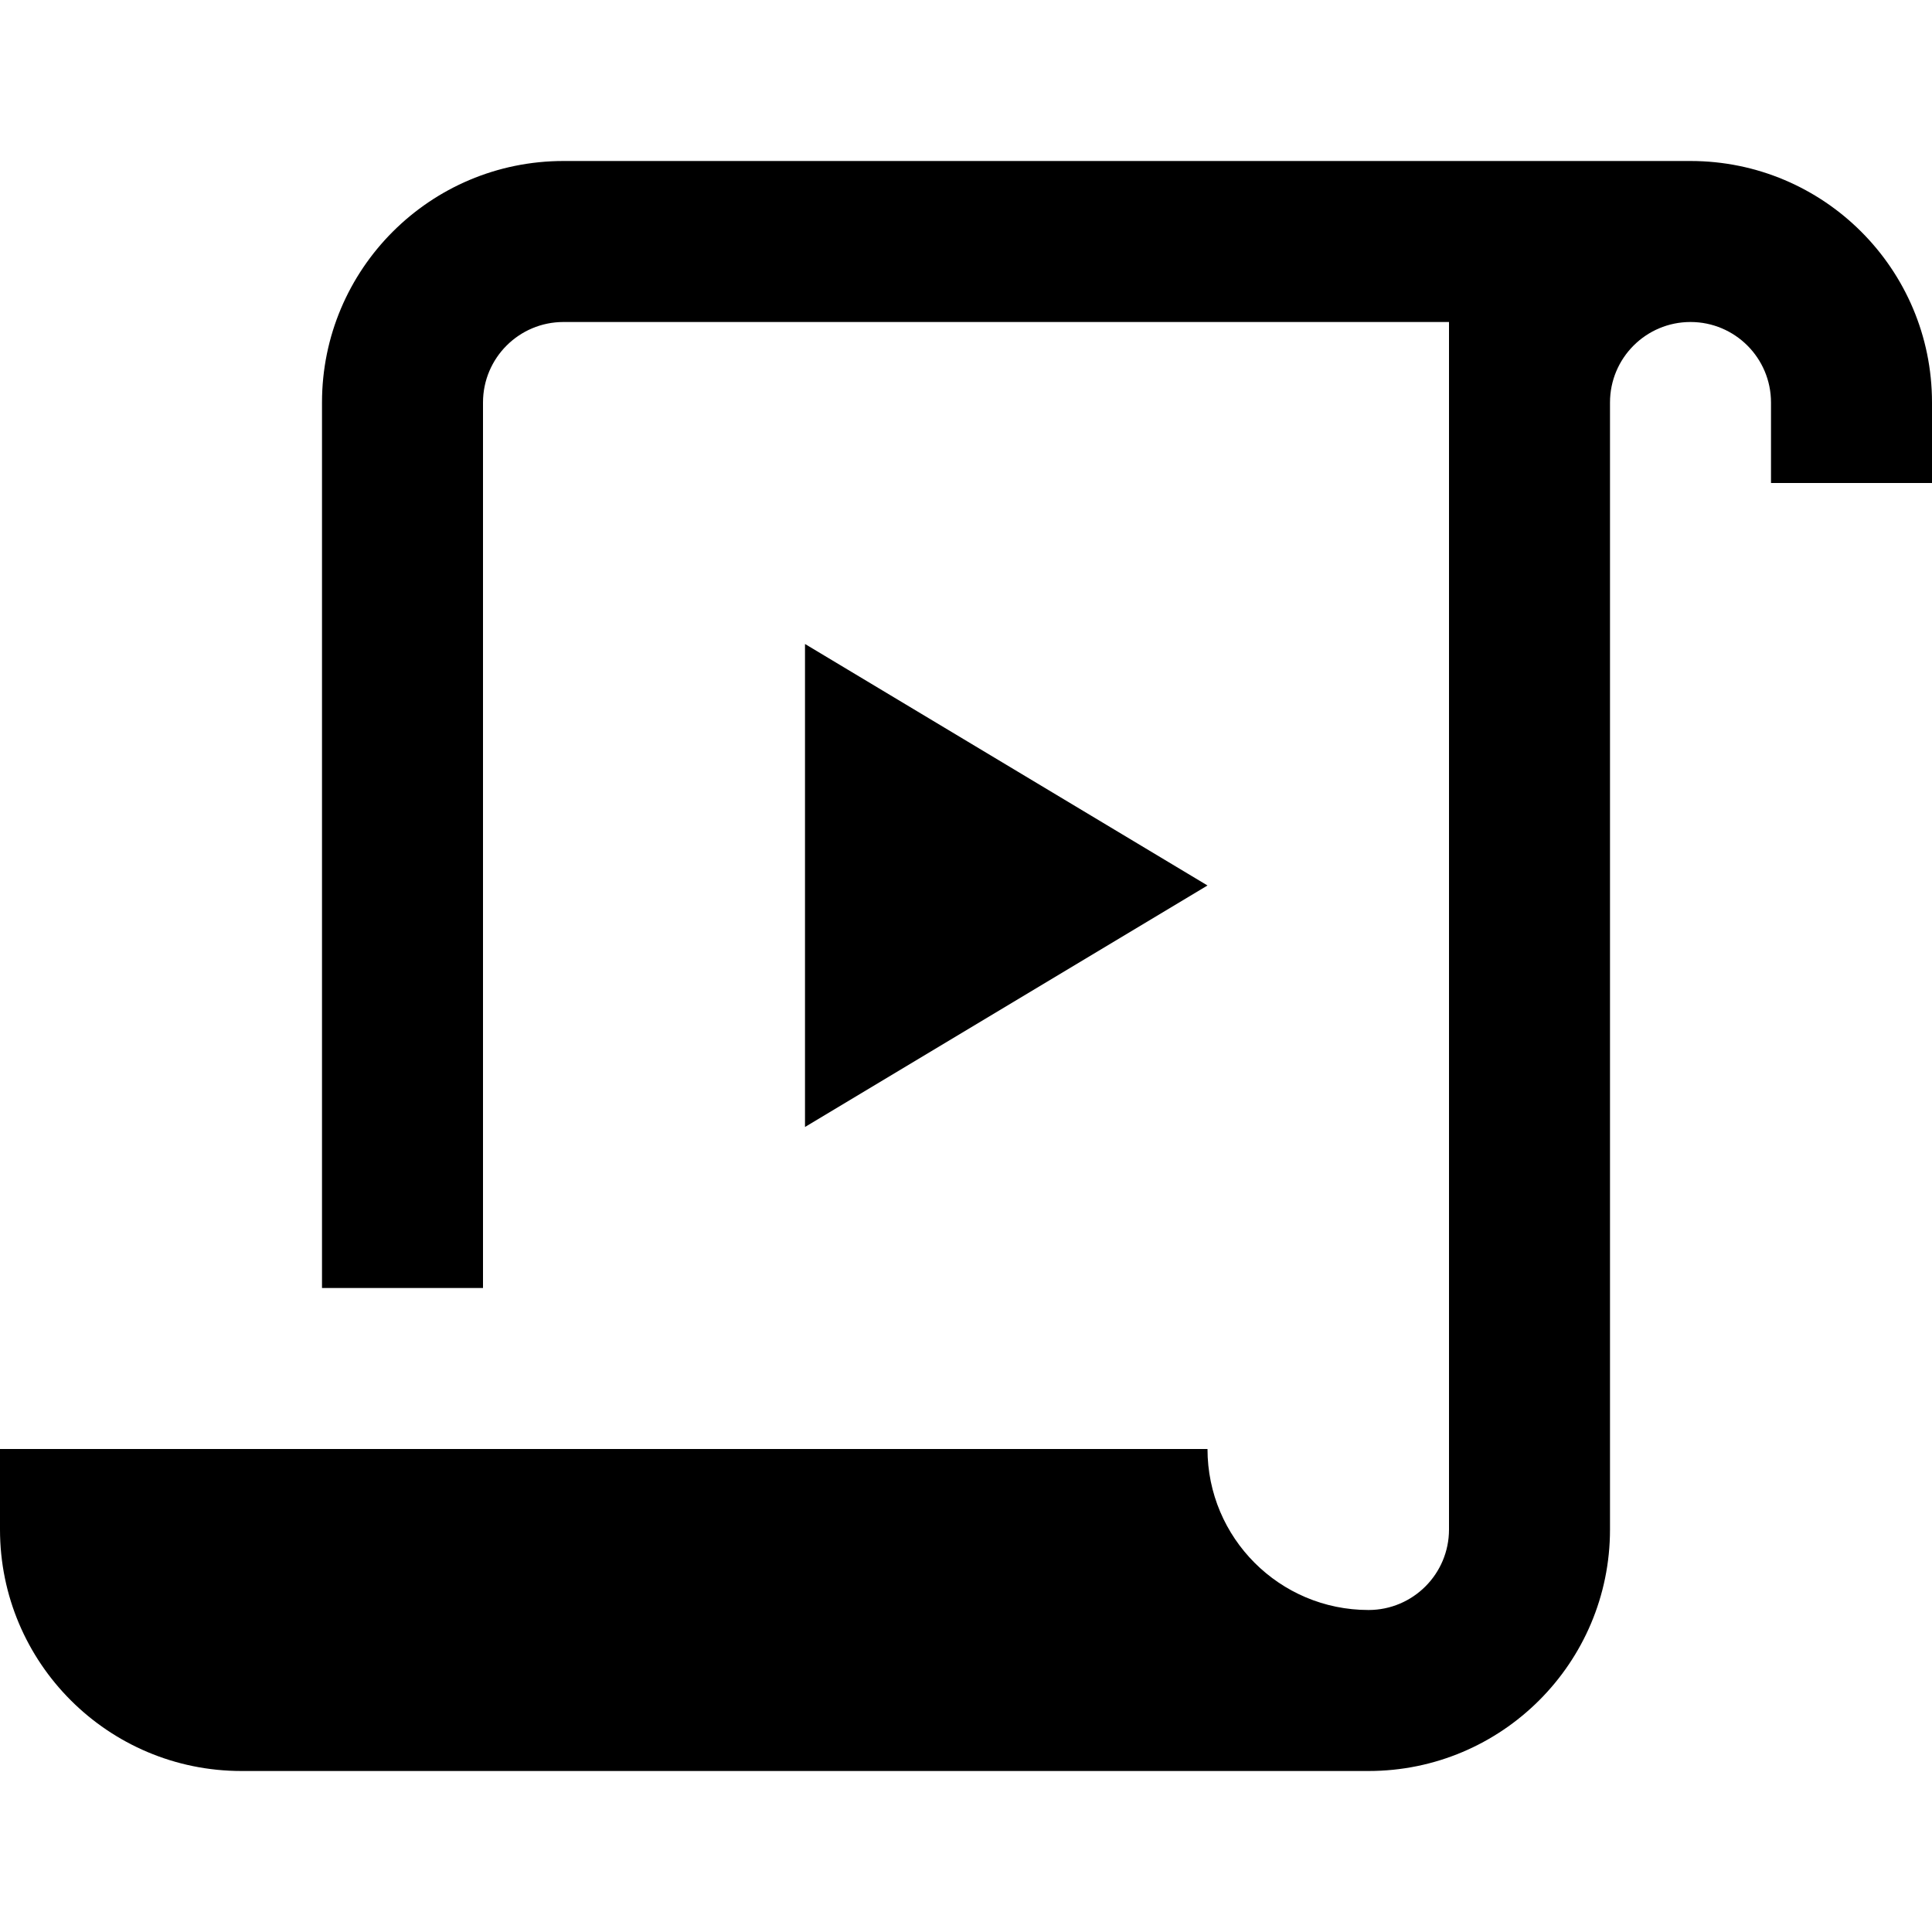
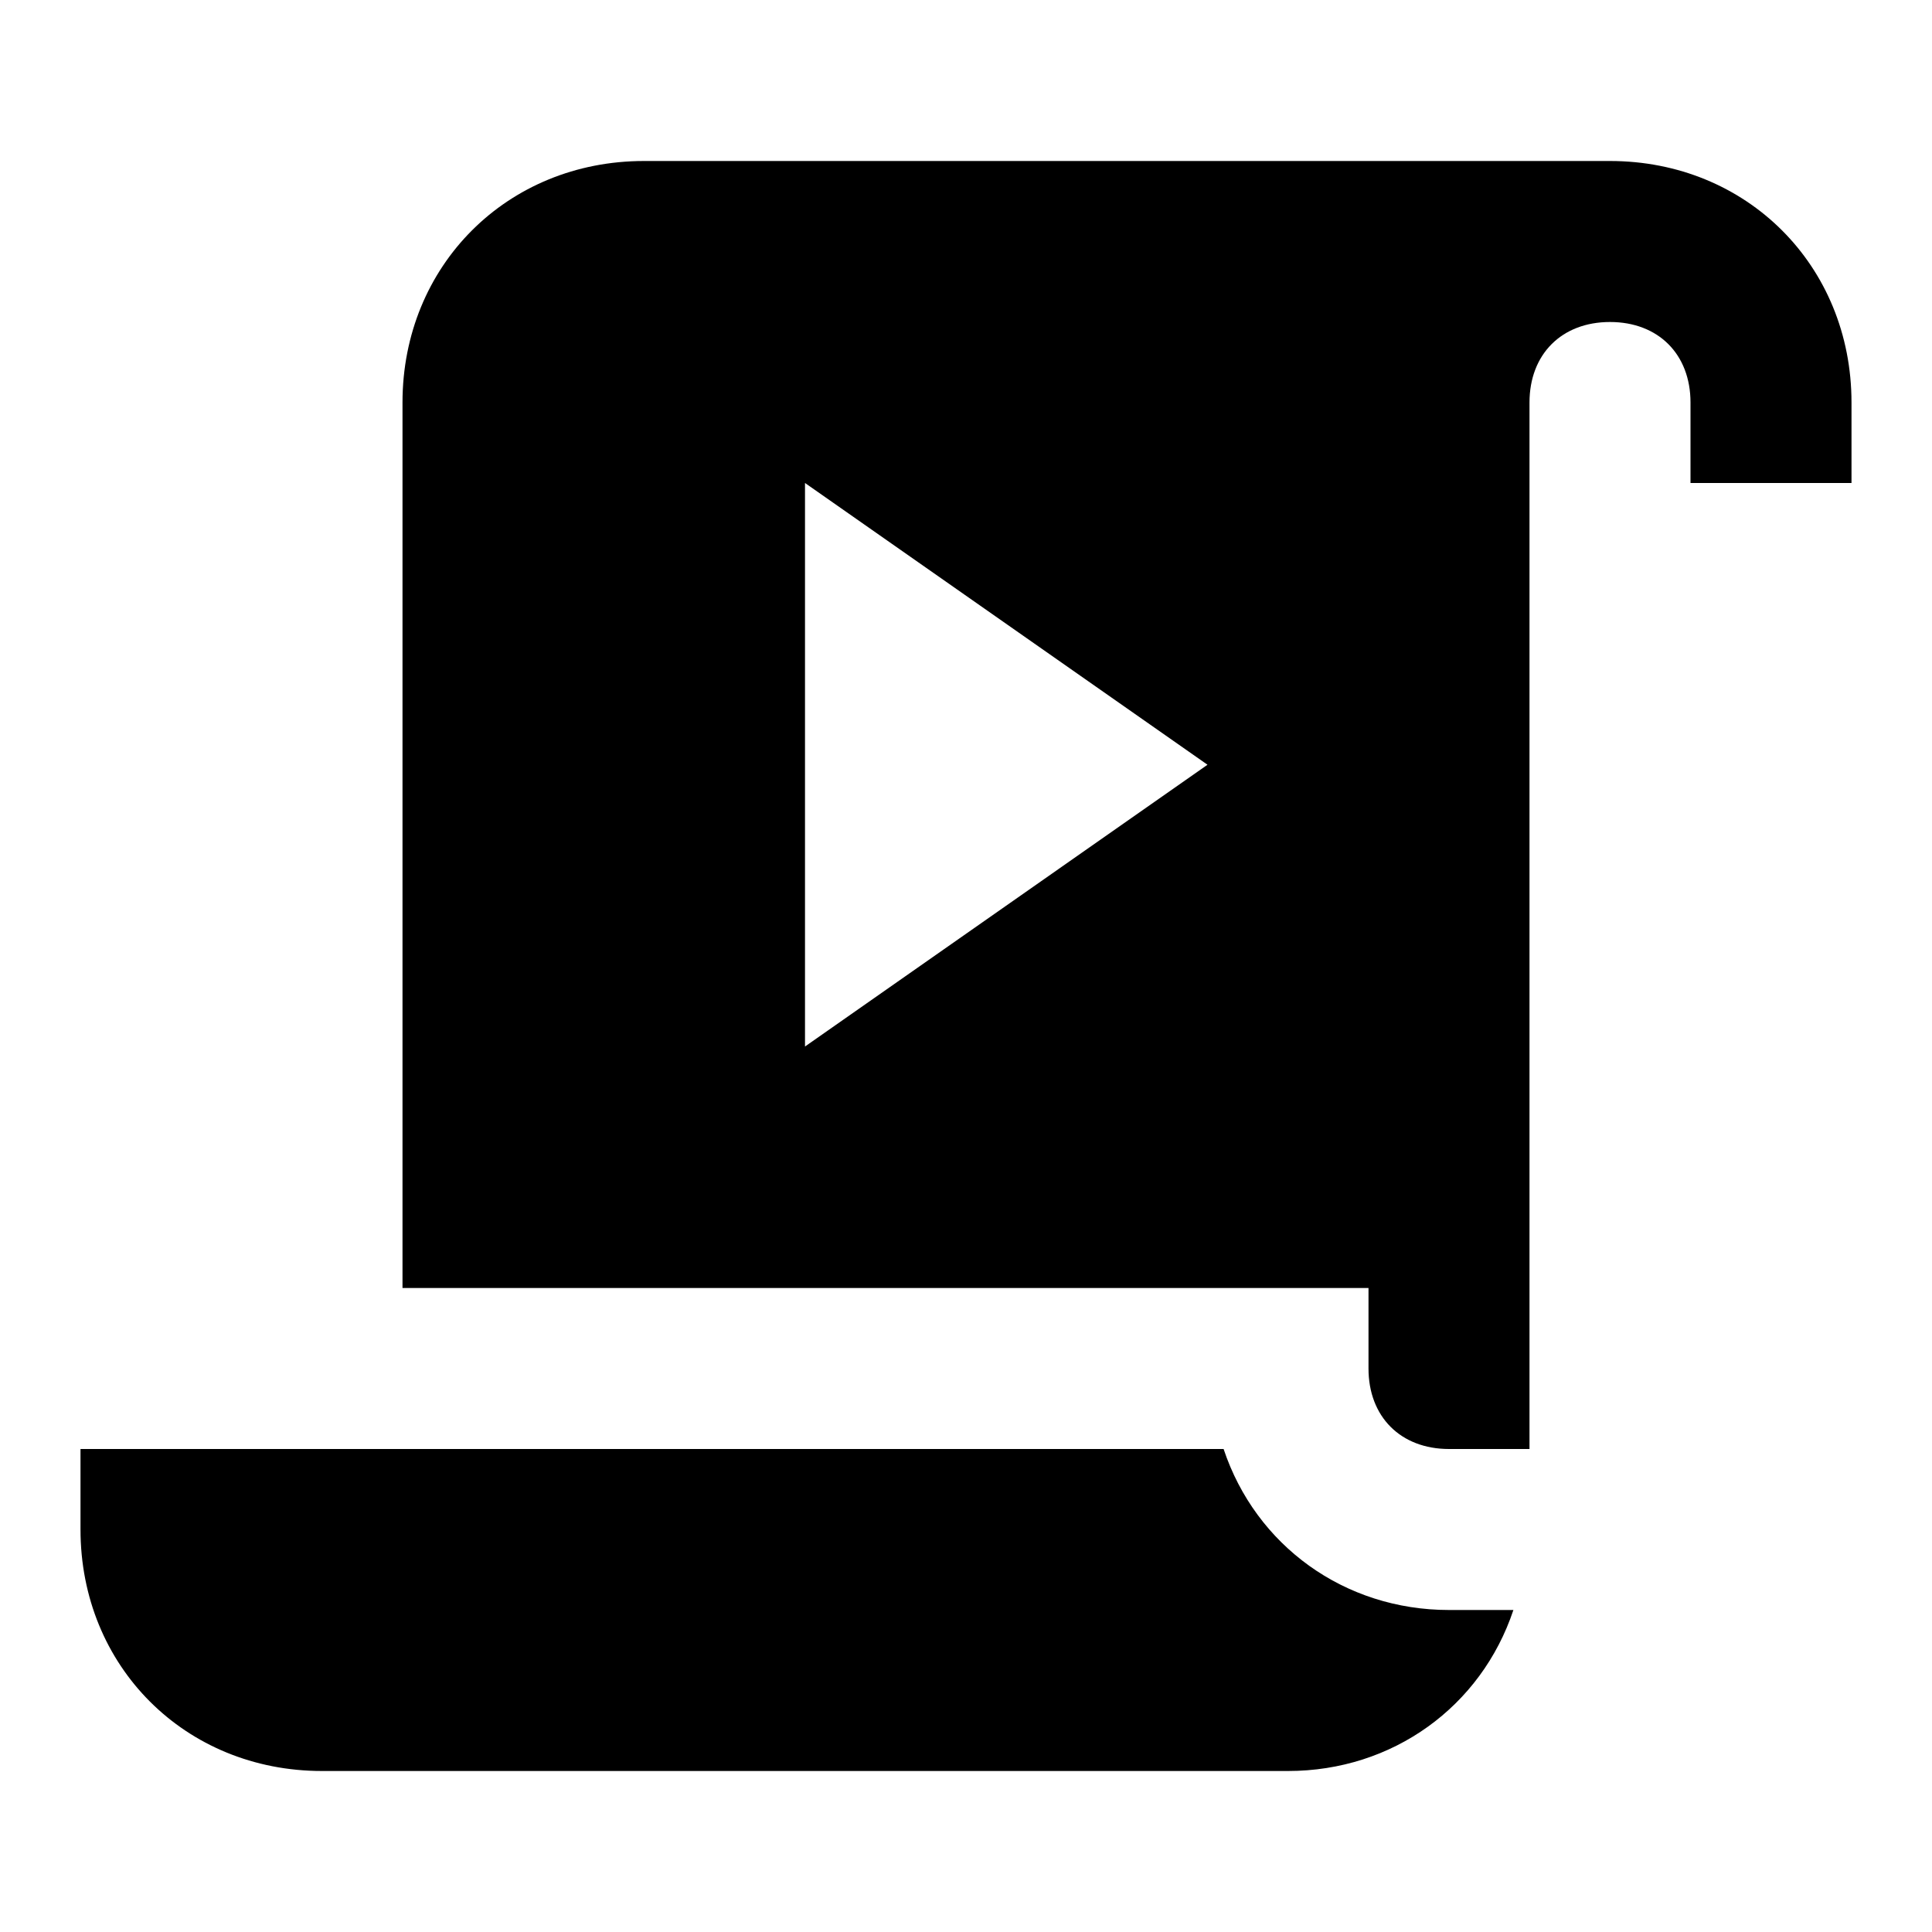
- <svg xmlns="http://www.w3.org/2000/svg" xmlns:xlink="http://www.w3.org/1999/xlink" width="24" height="24">
-   <defs>
-     <path id="a" d="M21 2a3 3 0 0 1 3 3v1h-2V5a1 1 0 1 0-2 0v14a3 3 0 0 1-3 3H3a3 3 0 0 1-3-3v-1h15a2 2 0 0 0 2 2 1 1 0 0 0 1-1V4H7a1 1 0 0 0-1 1v11H4V5a3 3 0 0 1 3-3h14zm-6 9l-5 3V8l5 3z" />
-   </defs>
-   <use fill="#000" fill-rule="evenodd" xlink:href="#a" />
+ <svg xmlns="http://www.w3.org/2000/svg" viewBox="0 0 24 24">
+   <path d="M15.2 18c.4 1.2 1.5 2 2.8 2h.8c-.4 1.2-1.5 2-2.8 2H4c-1.7 0-3-1.3-3-3v-1h14.2ZM20 2c1.7 0 3 1.3 3 3v1h-2V5c0-.6-.4-1-1-1s-1 .4-1 1v13h-1c-.6 0-1-.4-1-1v-1H5V5c0-1.7 1.3-3 3-3h12ZM10 6v7l5-3.5L10 6Z" />
</svg>
